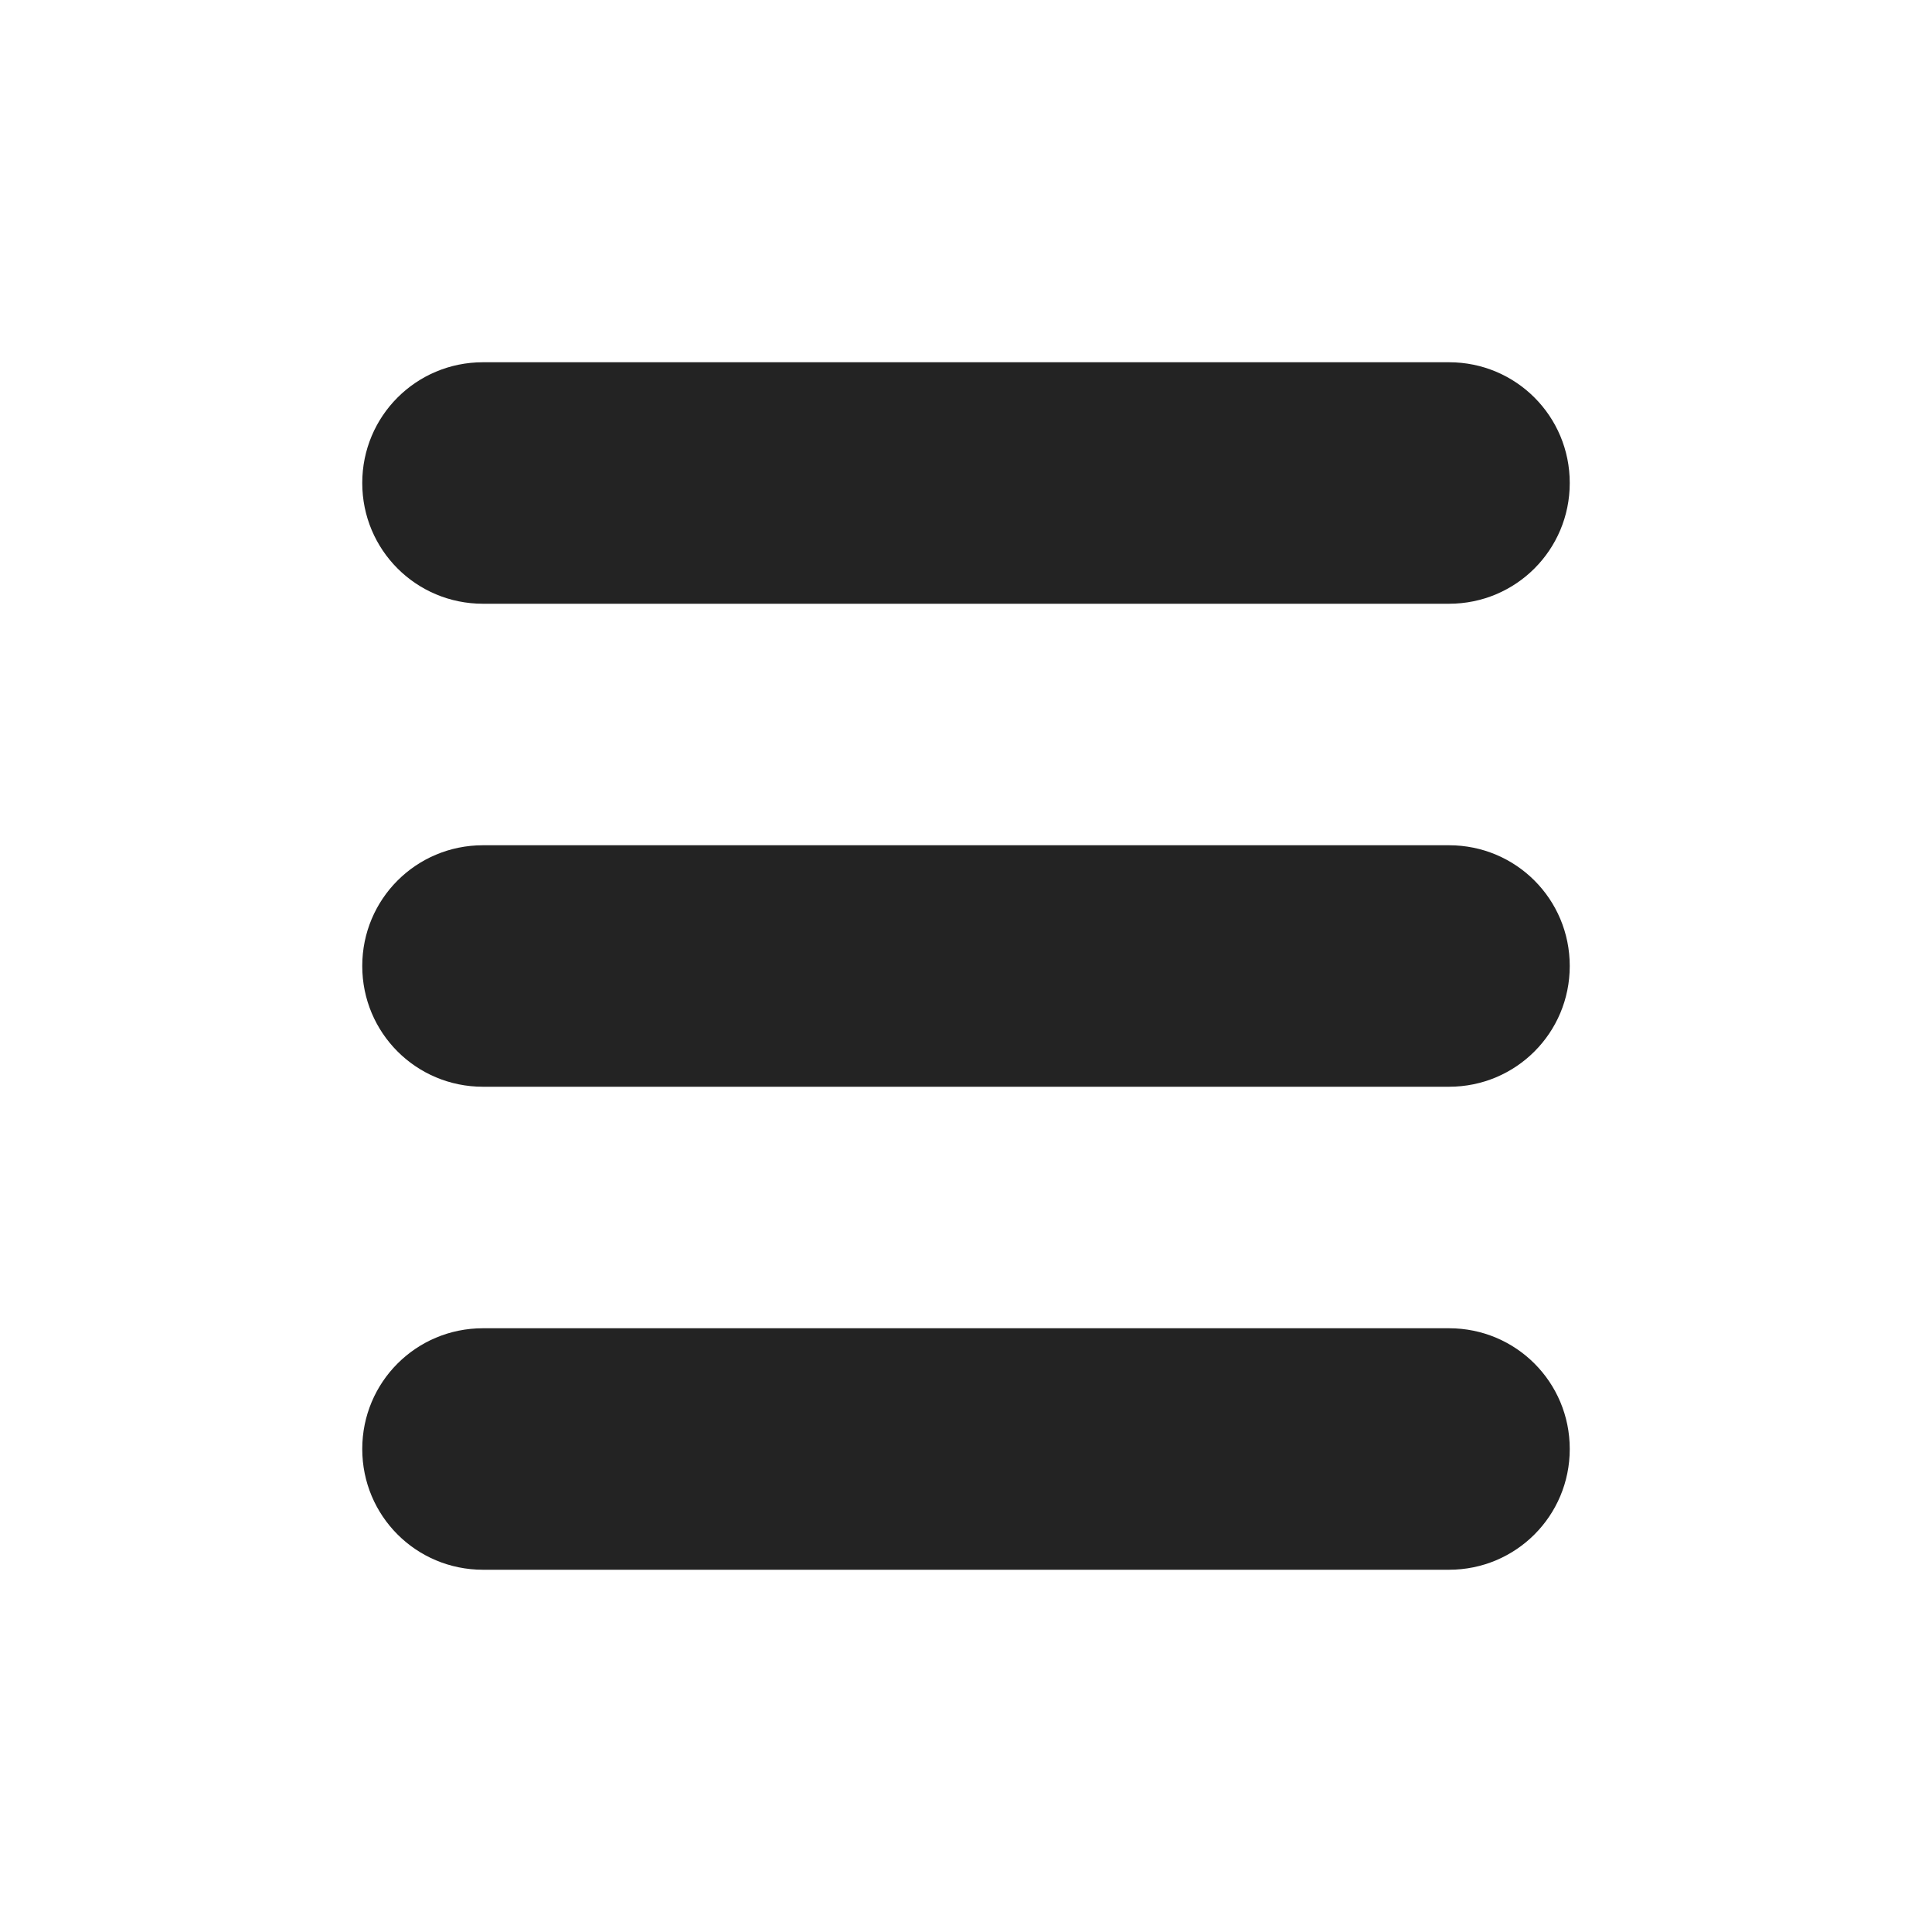
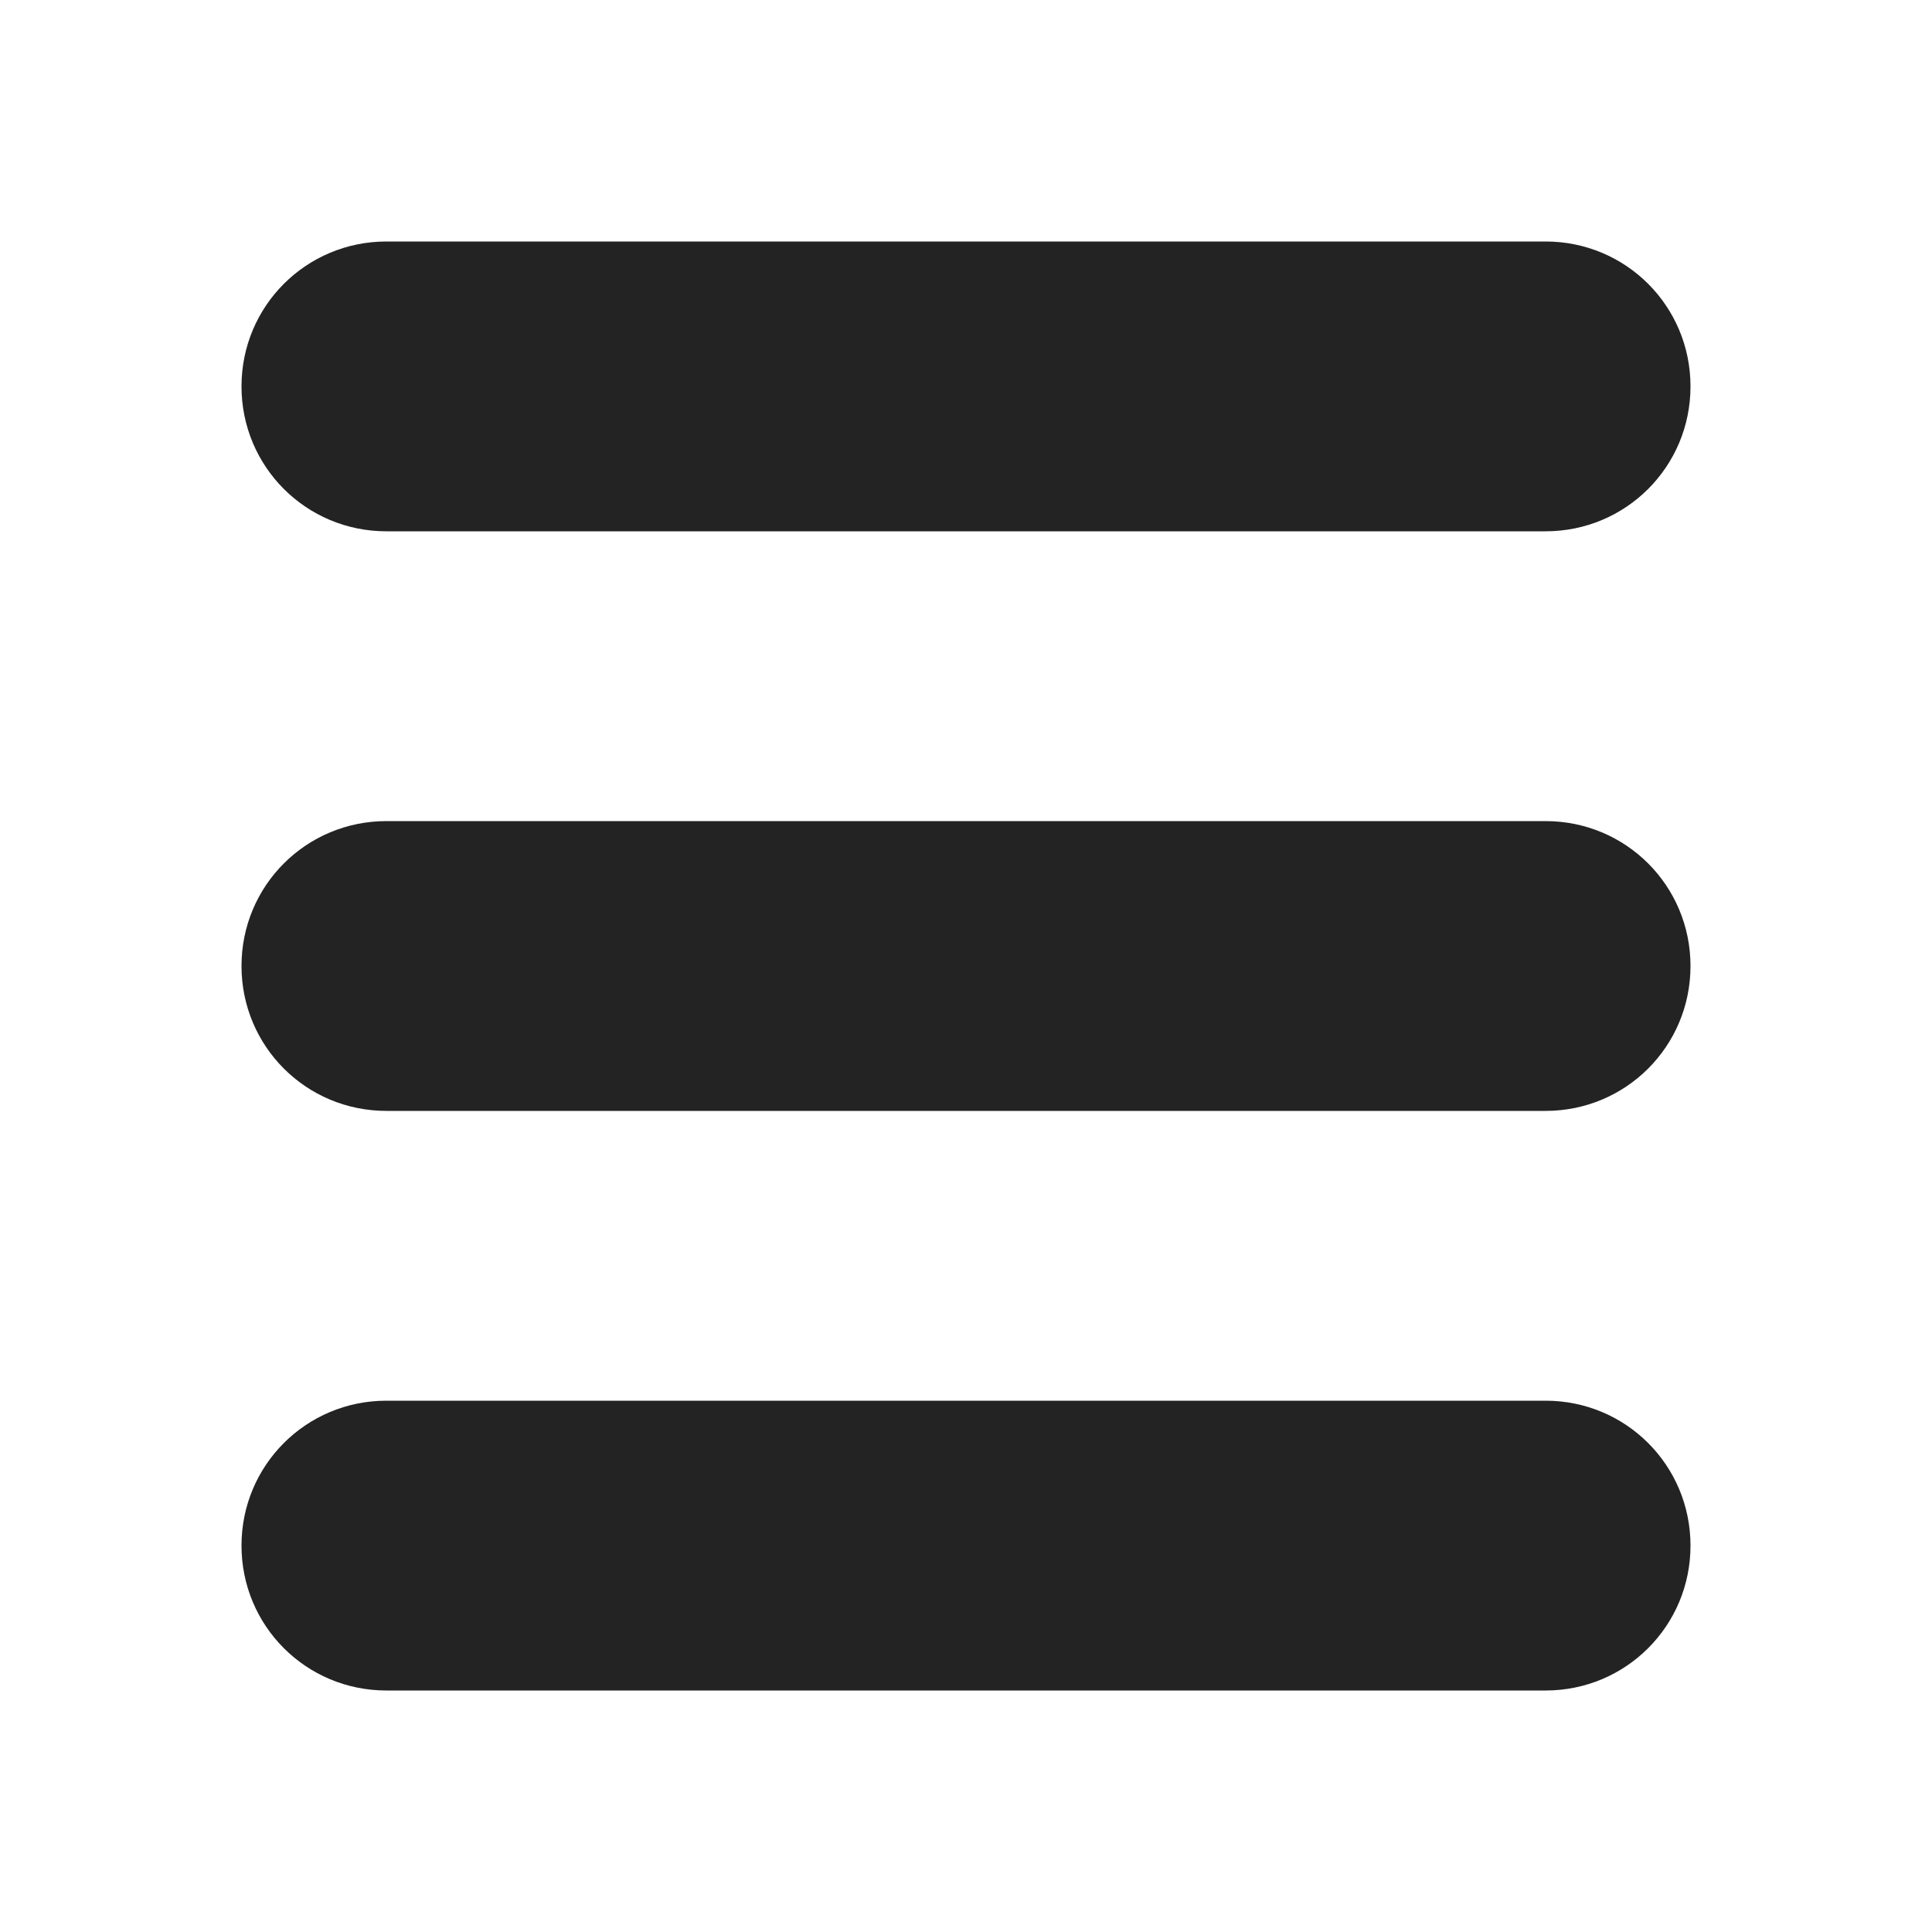
- <svg xmlns="http://www.w3.org/2000/svg" width="16" height="16" viewBox="0 0 16 16" fill="none">
-   <path d="M13 4C13 3.446 12.554 3 12 3H4C3.446 3 3 3.446 3 4C3 4.554 3.446 5 4 5H12C12.554 5 13 4.554 13 4ZM13 8C13 7.446 12.554 7 12 7H4C3.446 7 3 7.446 3 8C3 8.554 3.446 9 4 9H12C12.554 9 13 8.554 13 8ZM13 12C13 11.446 12.554 11 12 11H4C3.446 11 3 11.446 3 12C3 12.554 3.446 13 4 13H12C12.554 13 13 12.554 13 12Z" fill="#232323" />
+ <svg xmlns="http://www.w3.org/2000/svg" width="16" height="16" viewBox="0 0 16 16" fill="none" version="1.1" id="svg1">
+   <defs id="defs1" />
+   <path d="M 14,3.2 C 14,2.535 13.465,2 12.8,2 H 3.2 C 2.535,2 2,2.535 2,3.2 2,3.865 2.535,4.4 3.2,4.4 h 9.6 C 13.465,4.4 14,3.865 14,3.2 Z M 14,8 C 14,7.335 13.465,6.8 12.8,6.8 H 3.2 C 2.535,6.8 2,7.335 2,8 2,8.665 2.535,9.2 3.2,9.2 h 9.6 C 13.465,9.2 14,8.665 14,8 Z m 0,4.8 c 0,-0.665 -0.535,-1.2 -1.2,-1.2 H 3.2 C 2.535,11.6 2,12.135 2,12.8 2,13.465 2.535,14 3.2,14 h 9.6 c 0.665,0 1.2,-0.535 1.2,-1.2 z" fill="#232323" id="path1" style="stroke-width:1.2" />
</svg>
